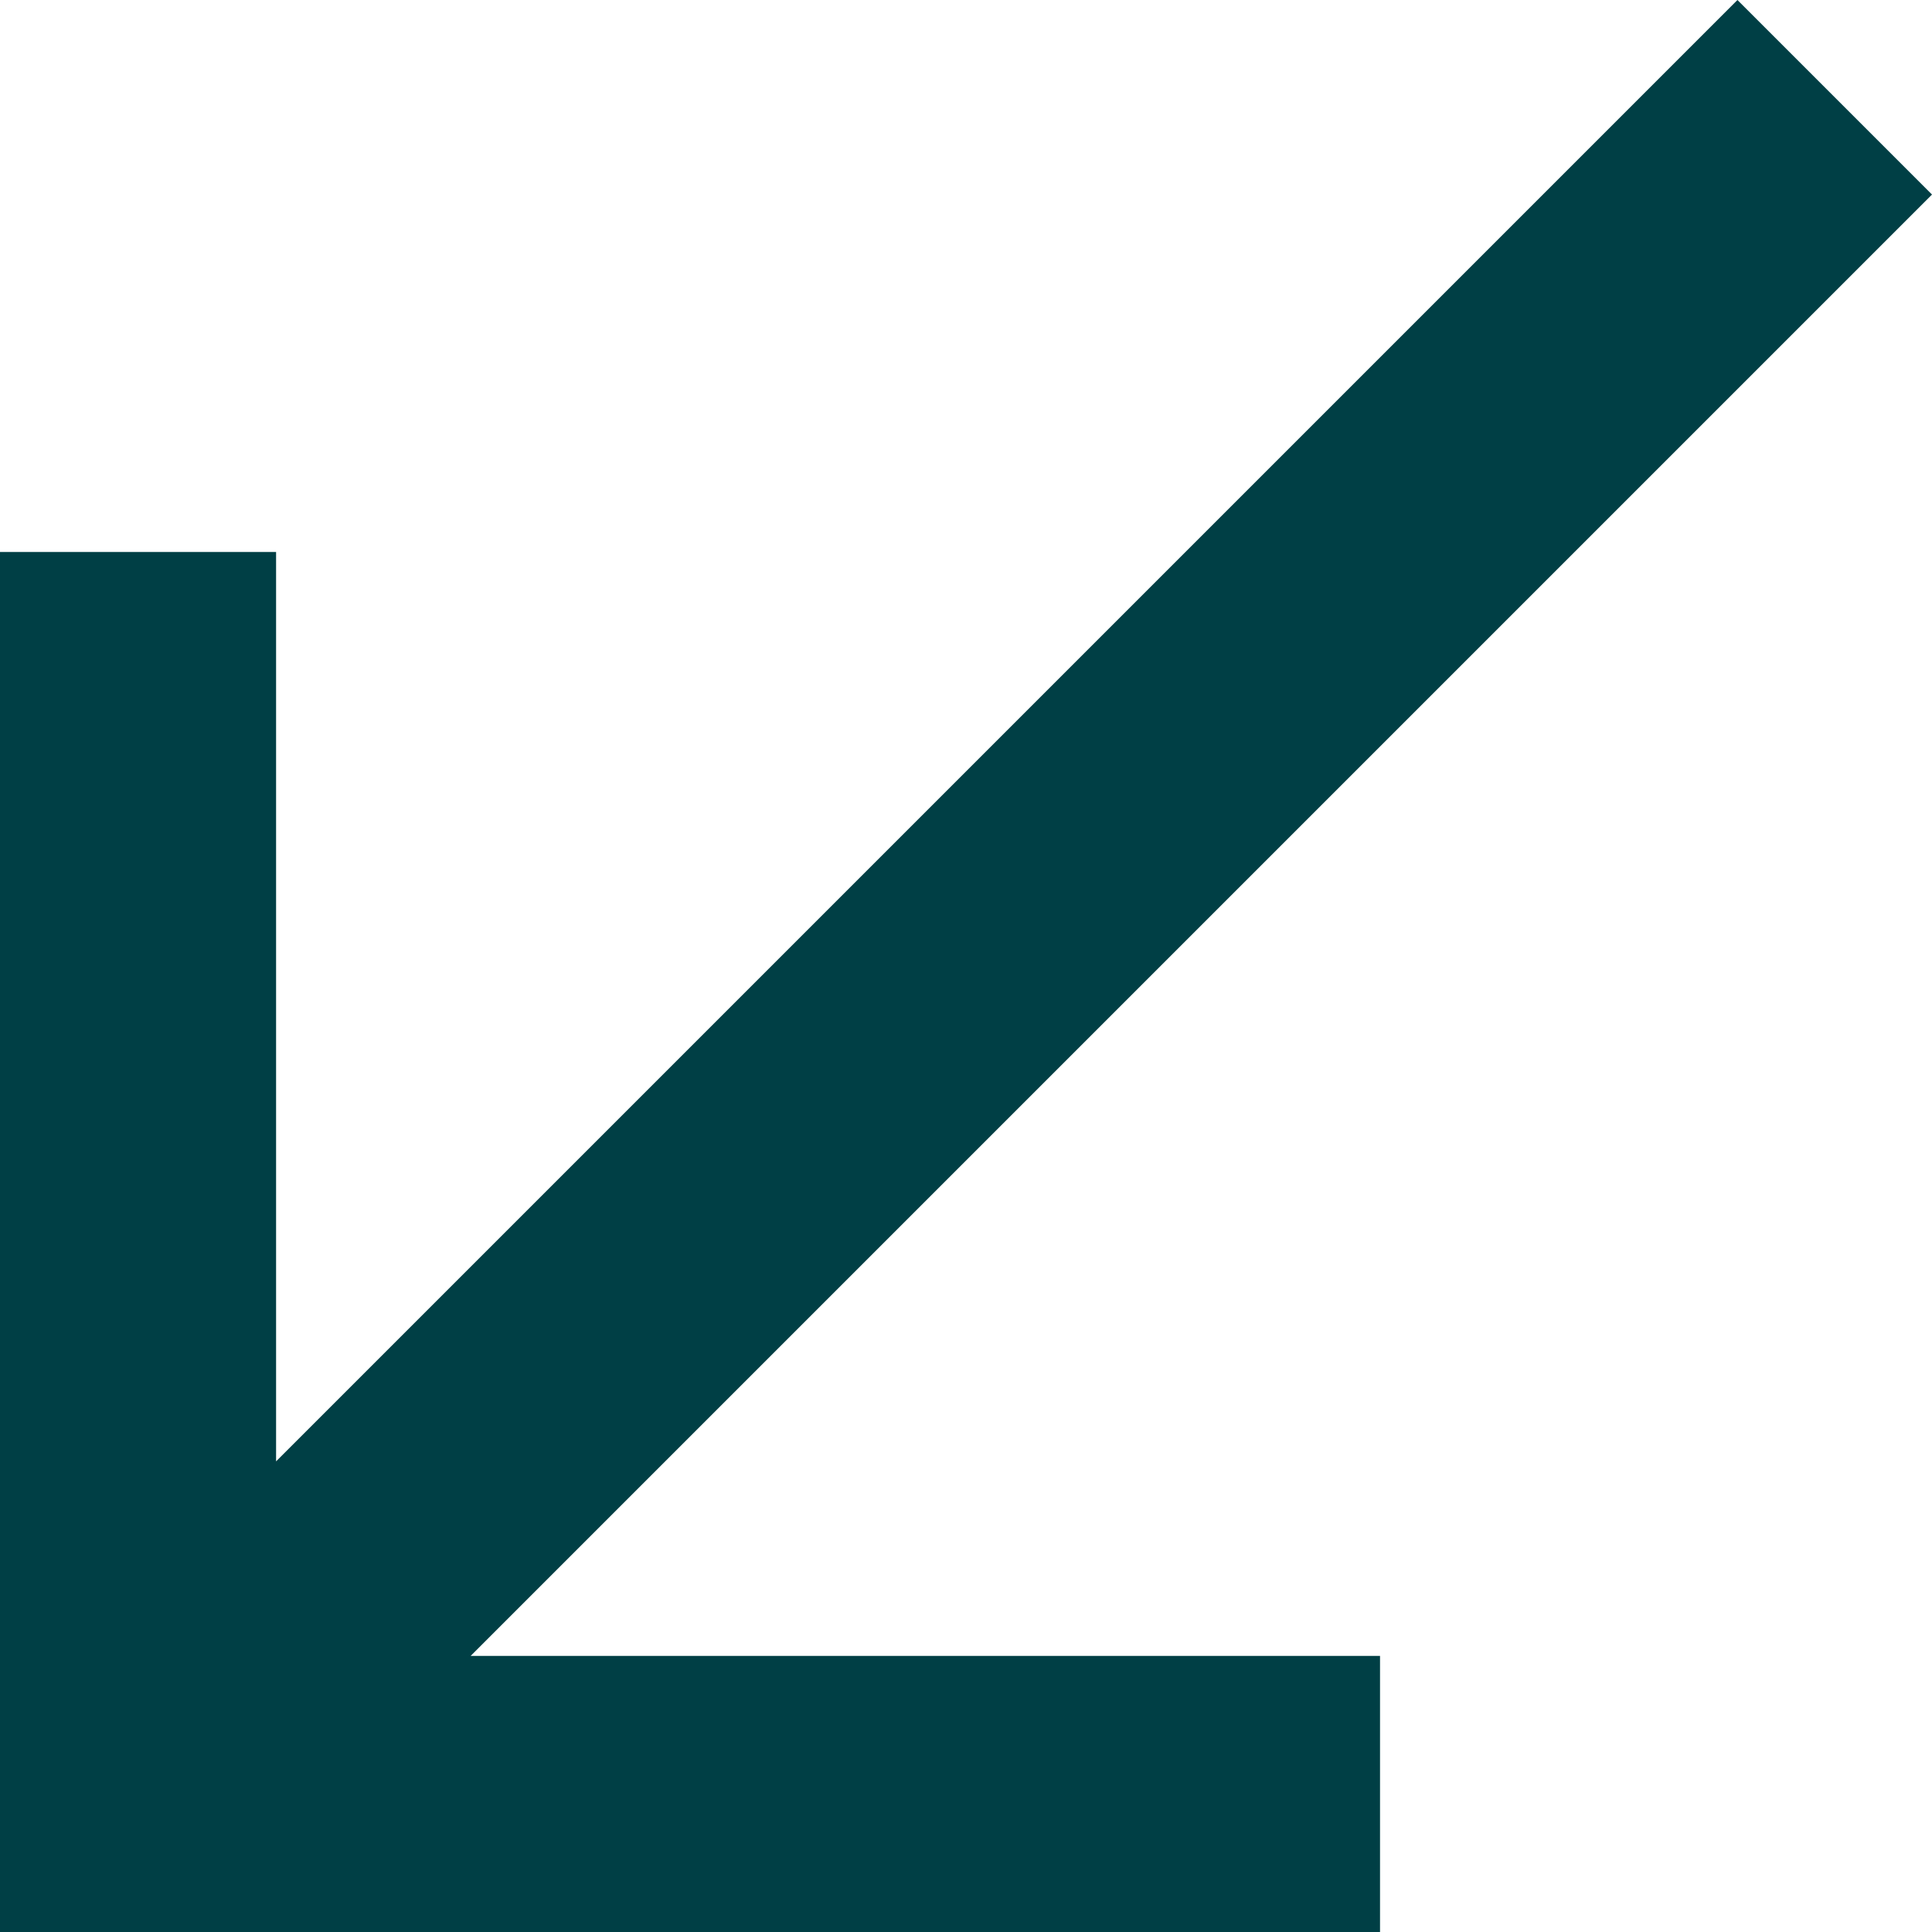
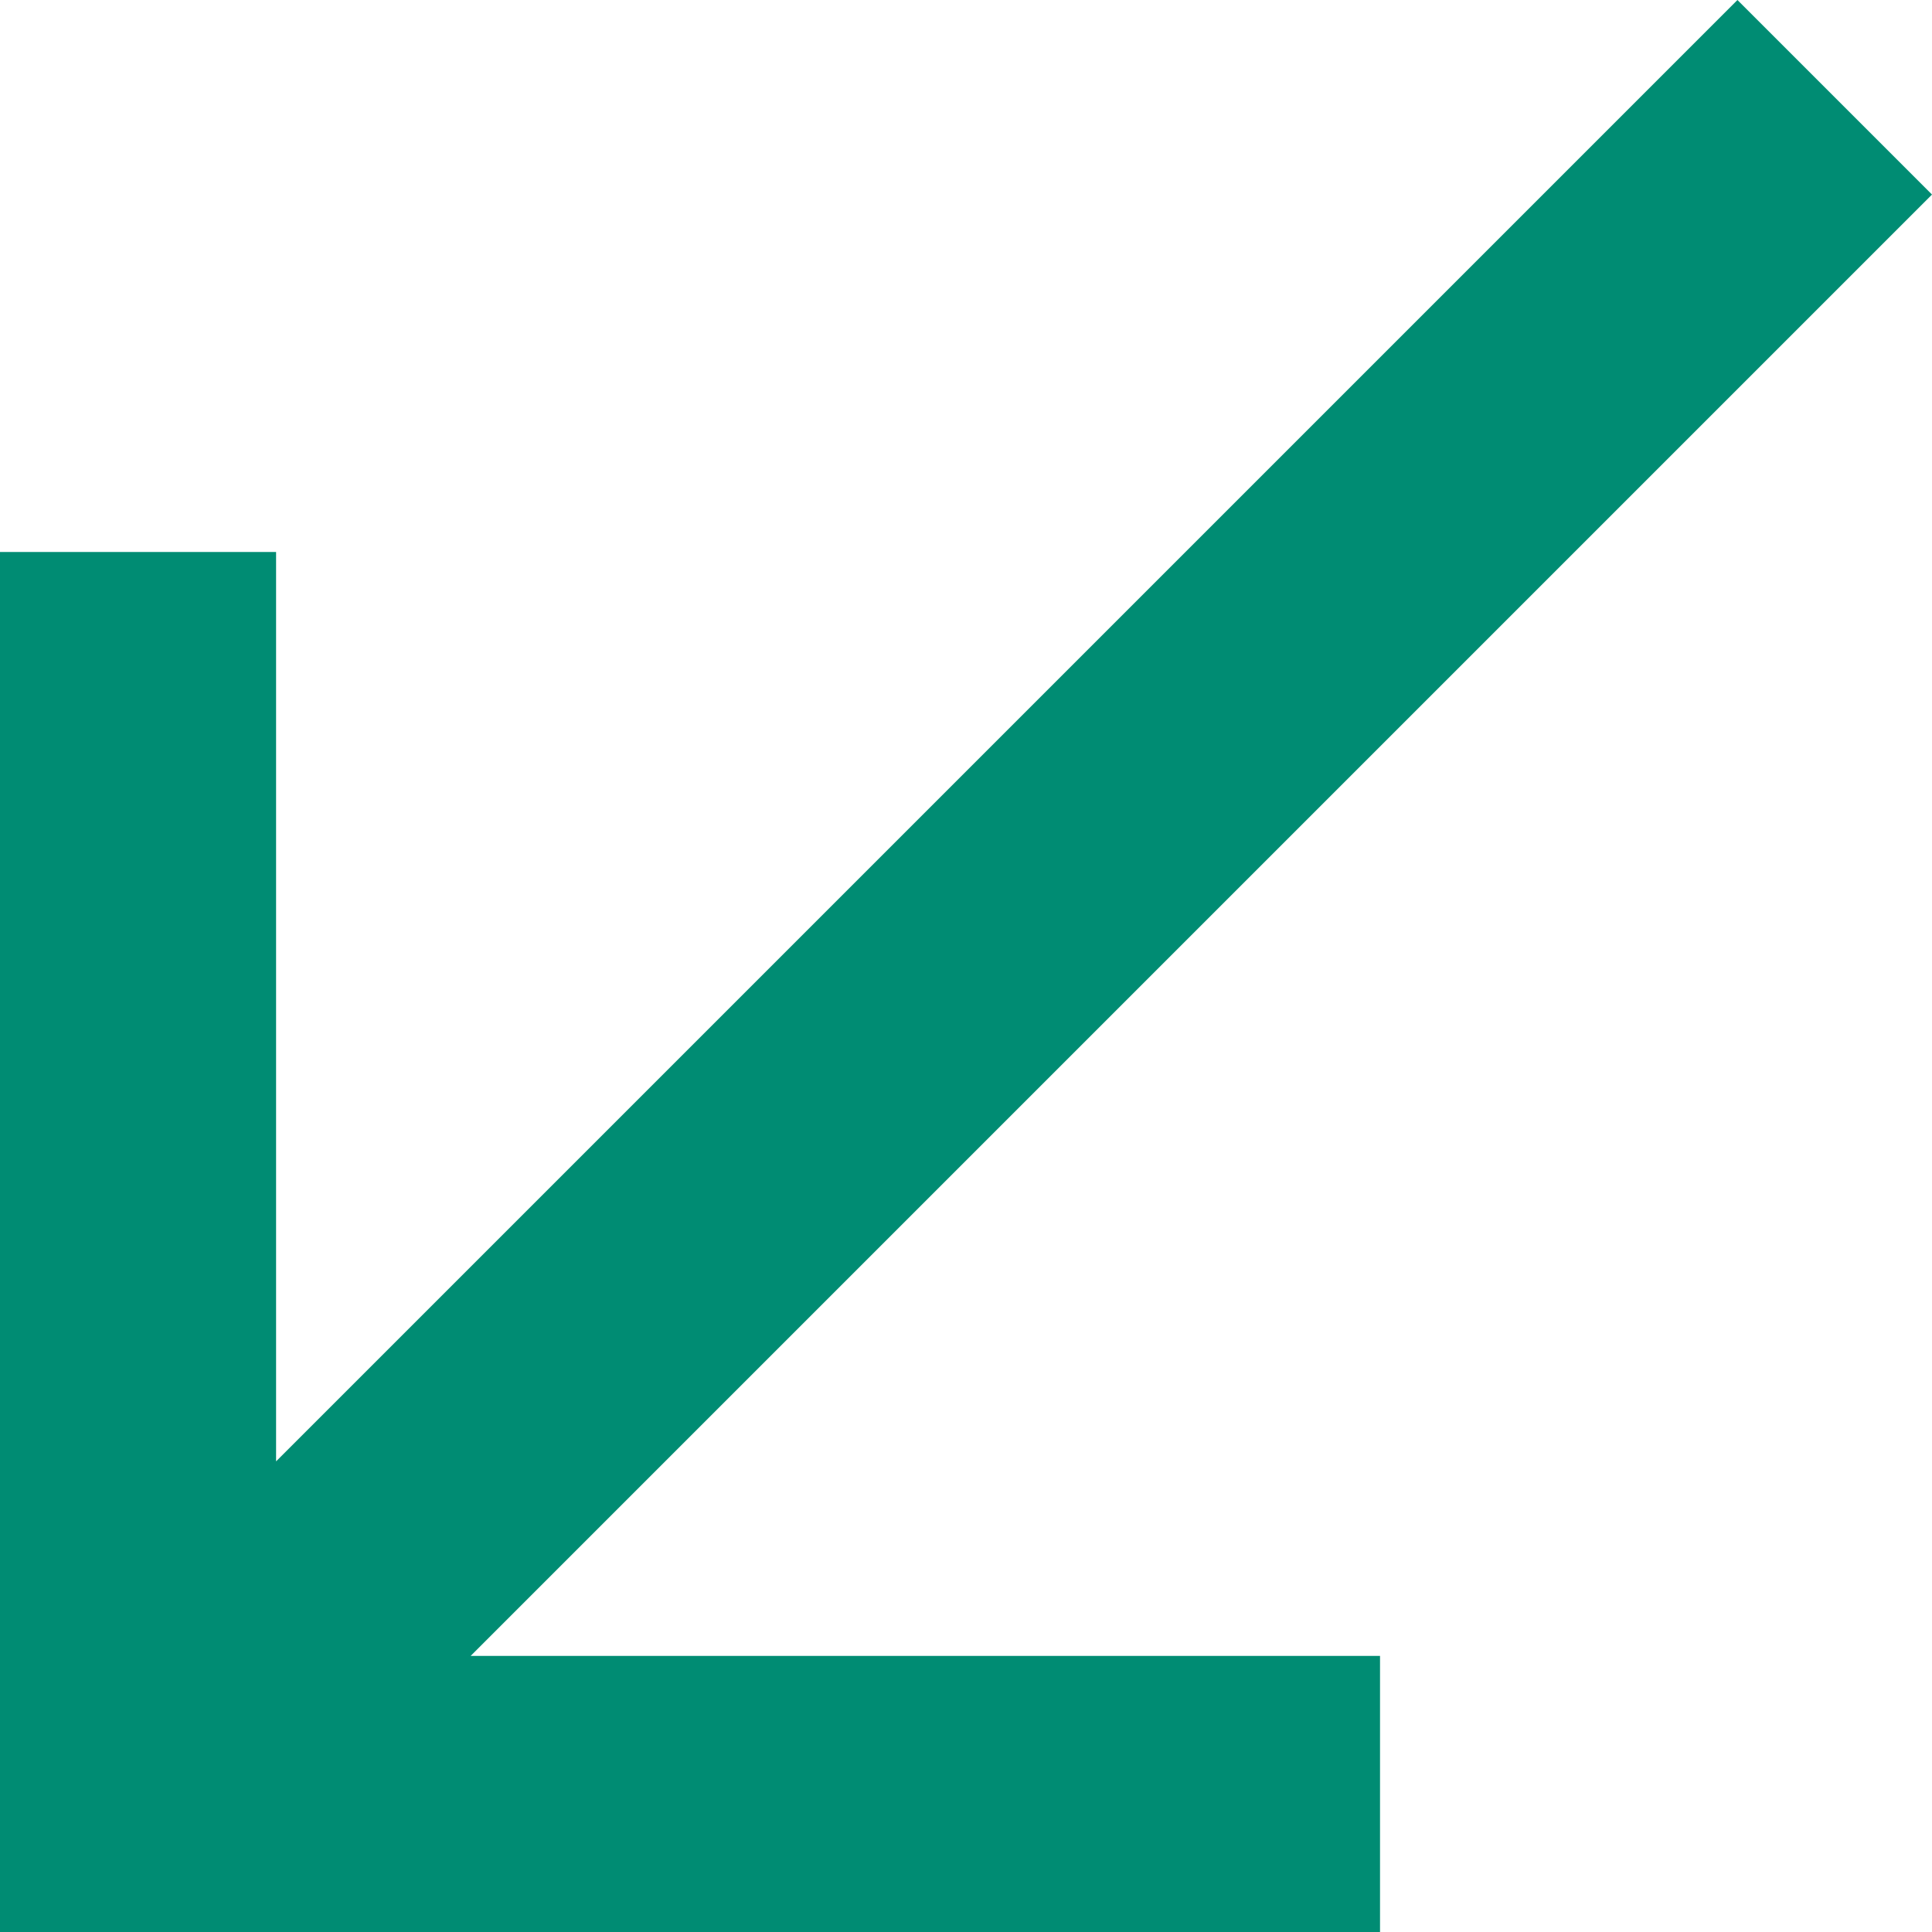
<svg xmlns="http://www.w3.org/2000/svg" width="10" height="10" viewBox="0 0 10 10">
-   <path fill="#003F45" fill-rule="nonzero" d="M10 1.007L8.993 0 1.429 7.564V2.857H0V10h7.143V8.571H2.436z" />
+   <path fill="#008C73" fill-rule="nonzero" d="M10 1.007L8.993 0 1.429 7.564V2.857H0V10h7.143V8.571H2.436z" />
</svg>
